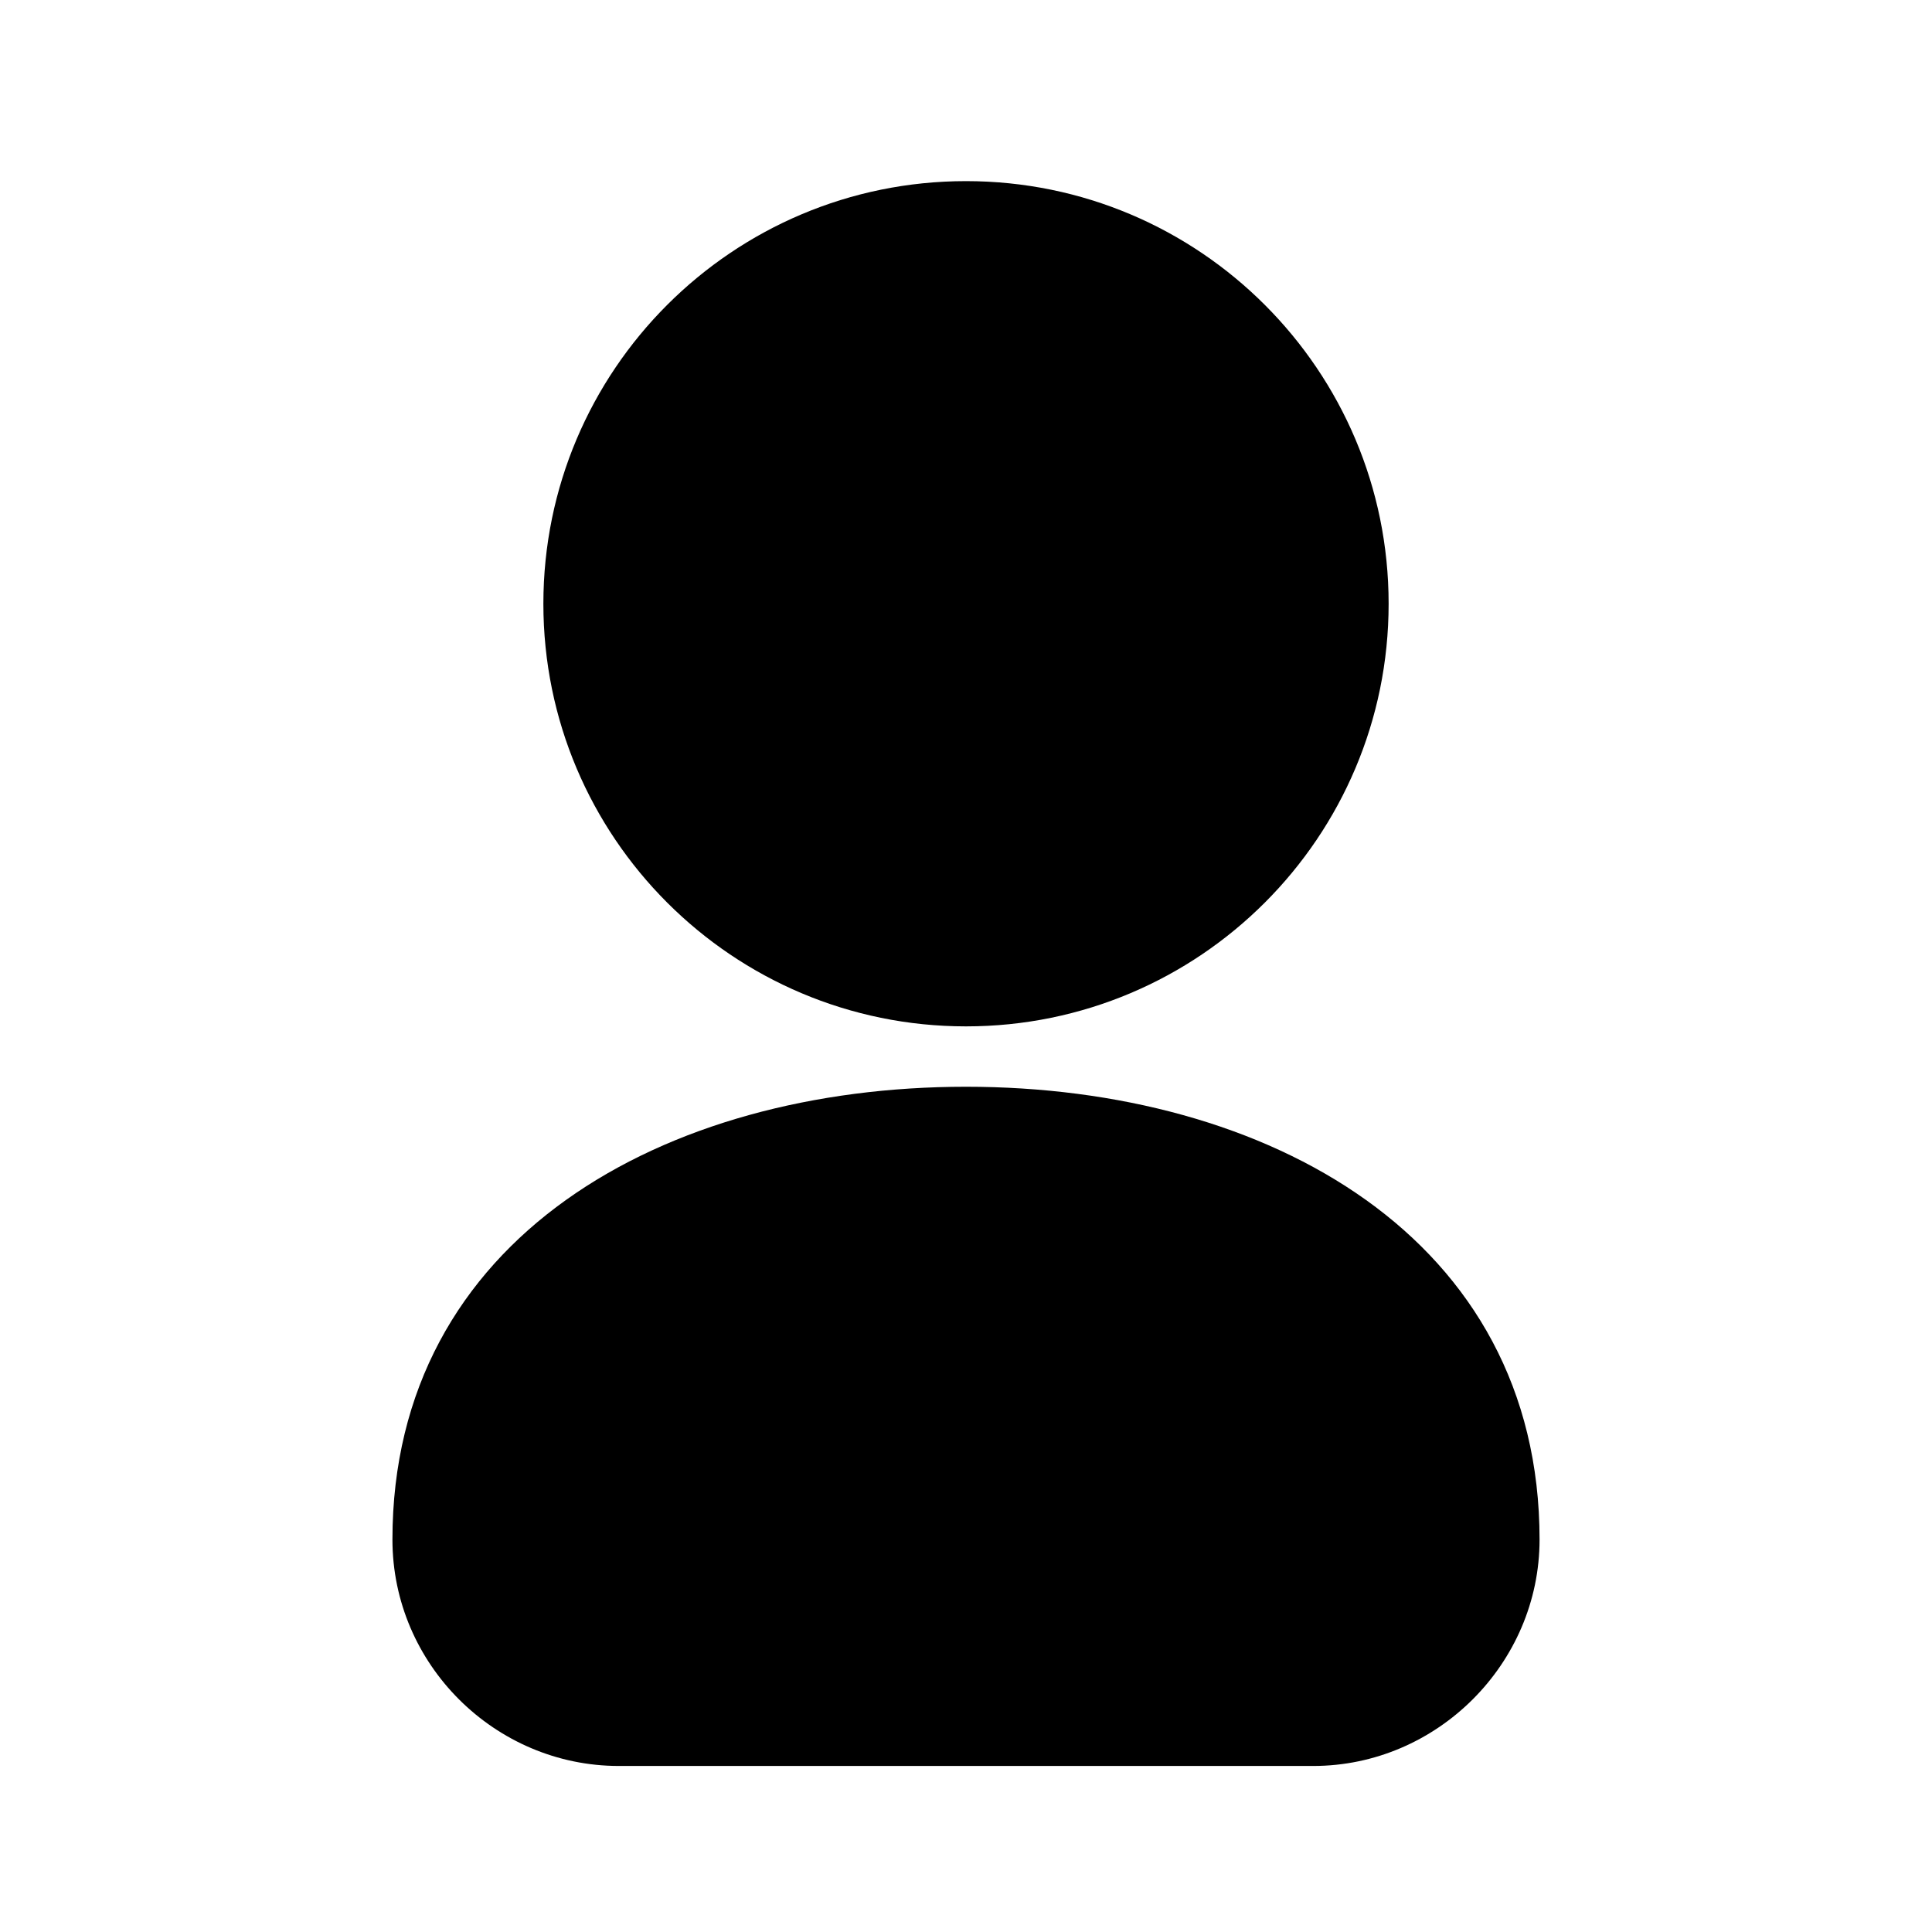
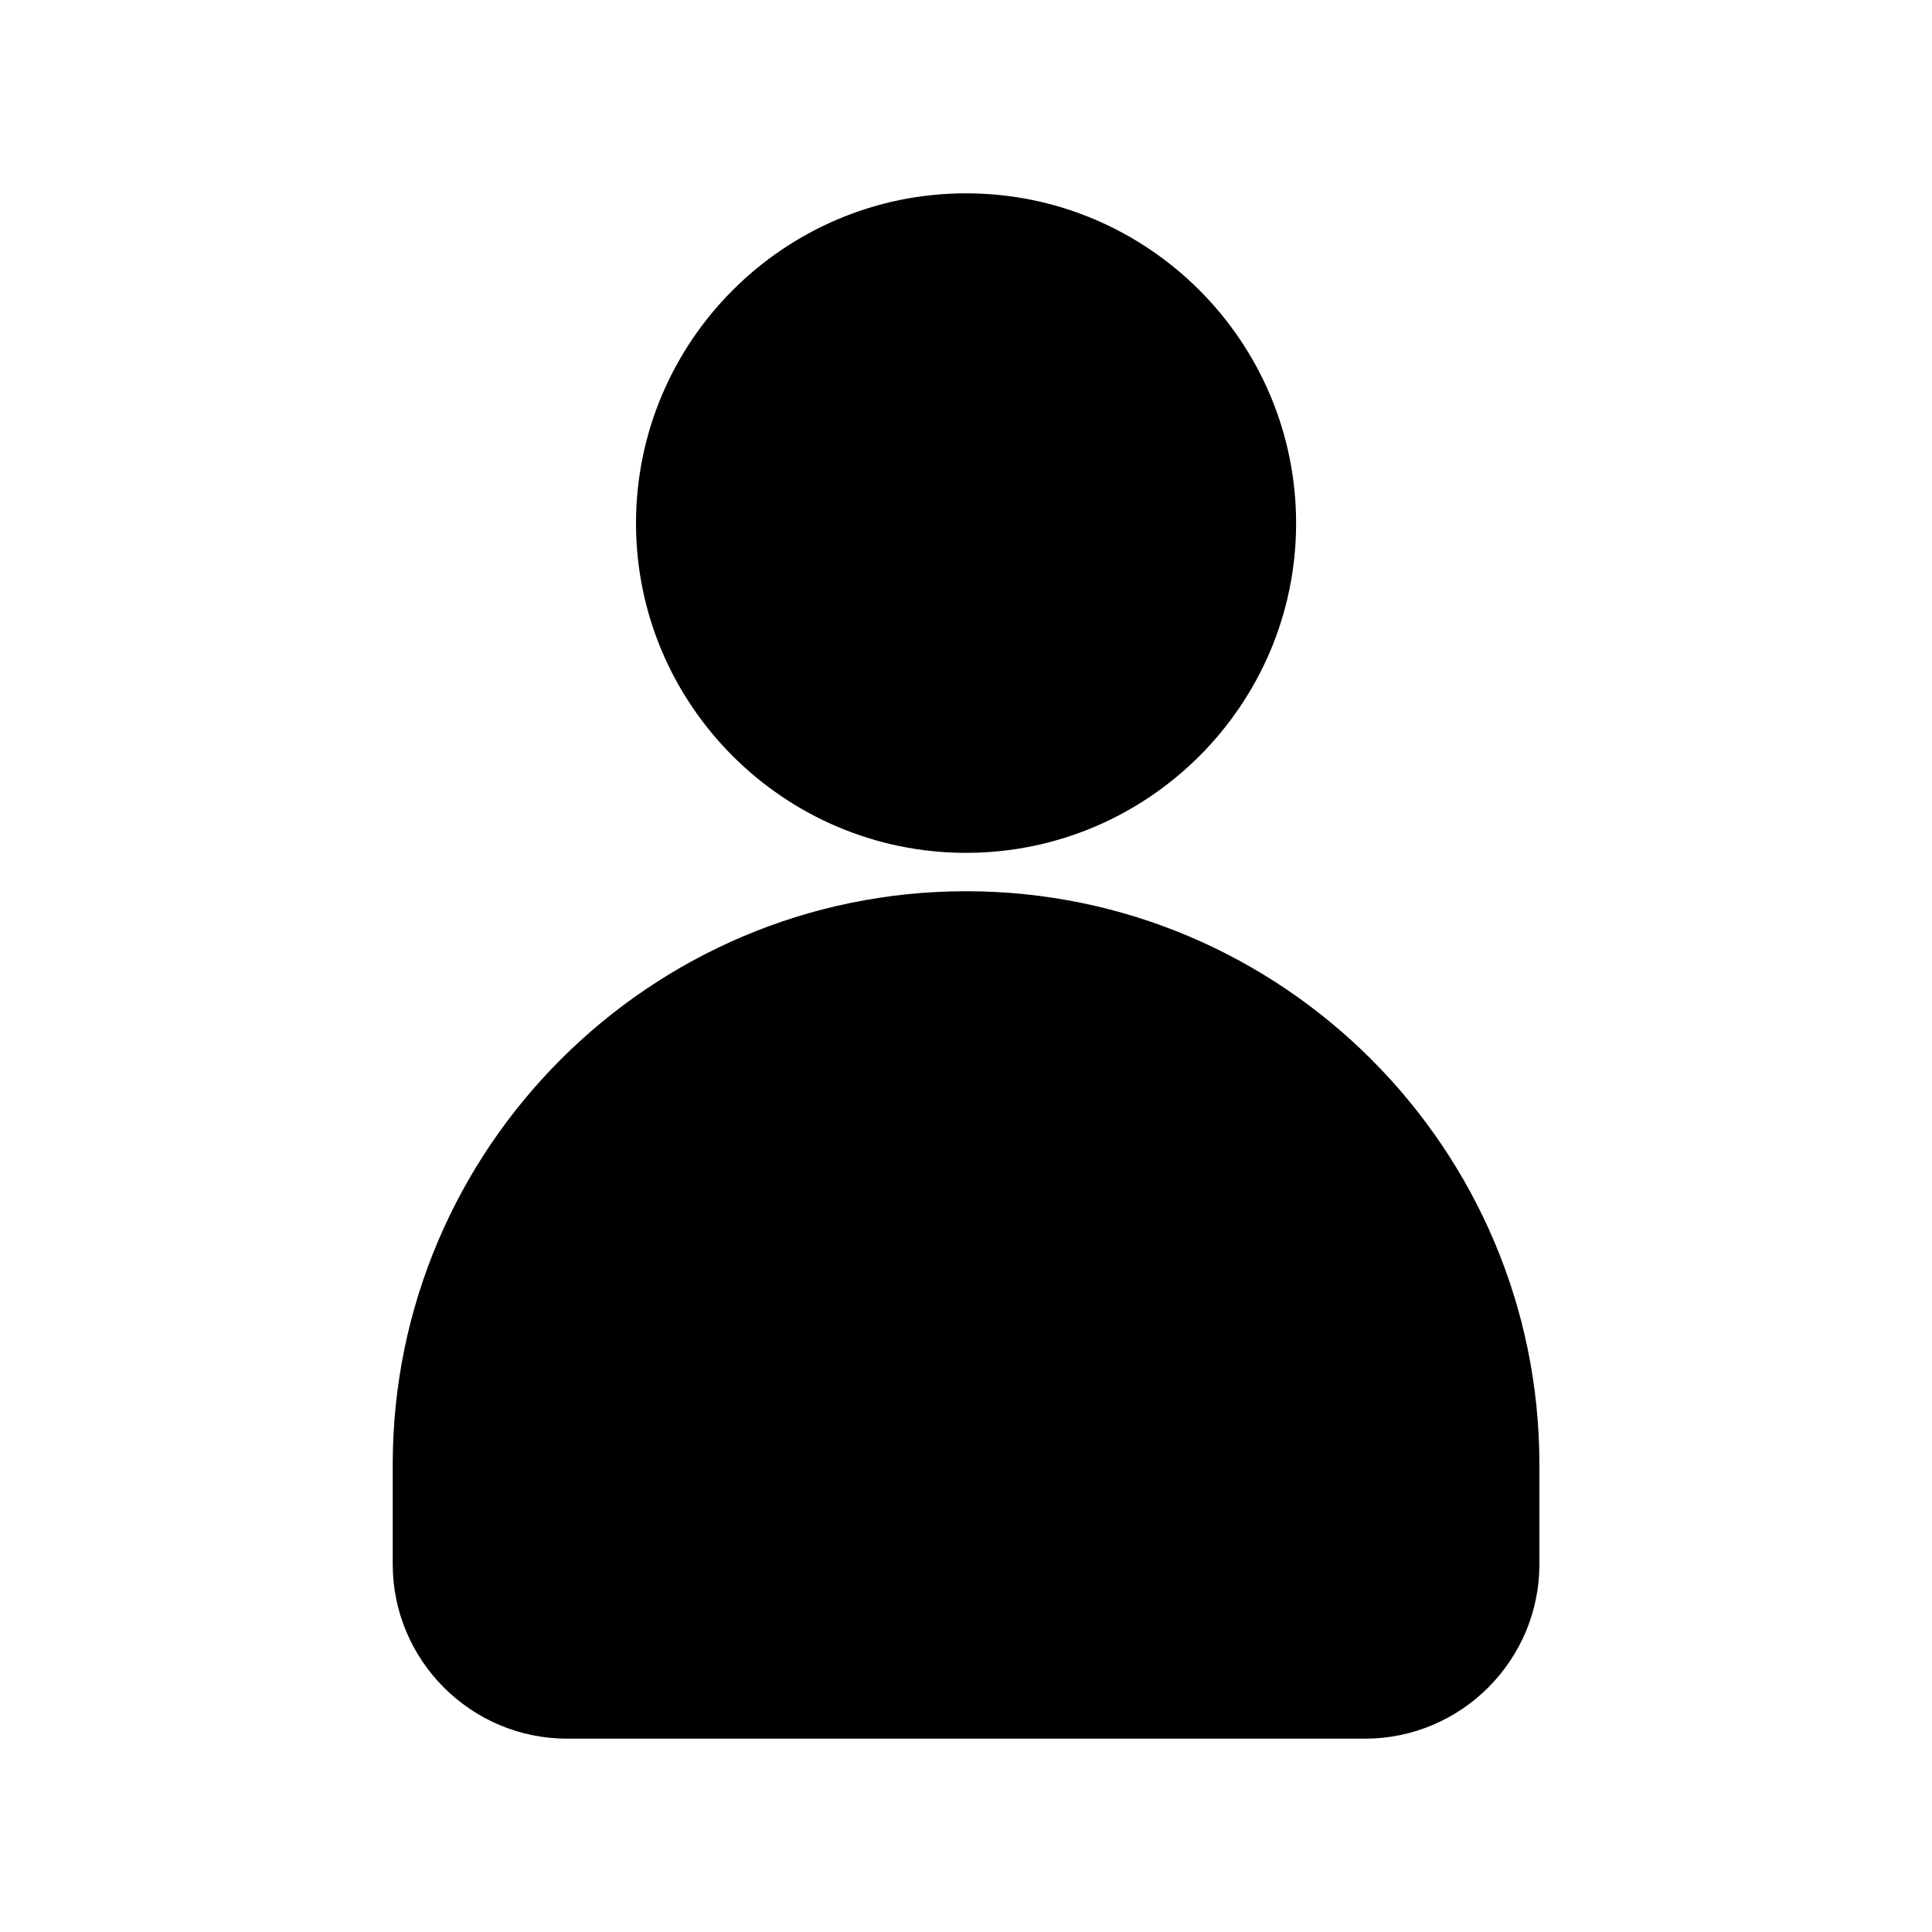
- <svg xmlns="http://www.w3.org/2000/svg" viewBox="0 0 512 512">
-   <circle cx="256" cy="160" r="112" />
-   <path d="M256 288c-80 0-152 40-152 120 0 33.1 27.2 60 60 60h184c32.8 0 60-27.1 60-60 0-80-72-120-152-120z" />
+ <svg xmlns="http://www.w3.org/2000/svg" viewBox="0 0 810 810" preserveAspectRatio="xMidYMid meet" version="1.0">
+   <path d="M 543.398 219.41 C 543.398 143.129 481.32 81.055 405.027 81.055 C 328.73 81.055 266.652 143.129 266.652 219.41 C 266.652 295.484 328.73 357.559 405.027 357.559 C 481.32 357.559 543.398 295.484 543.398 219.41 Z M 543.398 219.41 " />
+   <g clip-path="url(#f120734057)">
+     <path d="M 164.652 613.996 L 164.652 655.797 C 164.652 696.133 197.469 728.945 237.809 728.945 L 572.242 728.945 C 612.586 728.945 645.402 696.133 645.402 655.797 L 645.402 613.996 C 645.402 481.492 537.547 373.652 405.027 373.652 C 272.504 373.652 164.652 481.492 164.652 613.996 Z M 164.652 613.996 " fill-opacity="1" fill-rule="nonzero" />
+   </g>
</svg>
